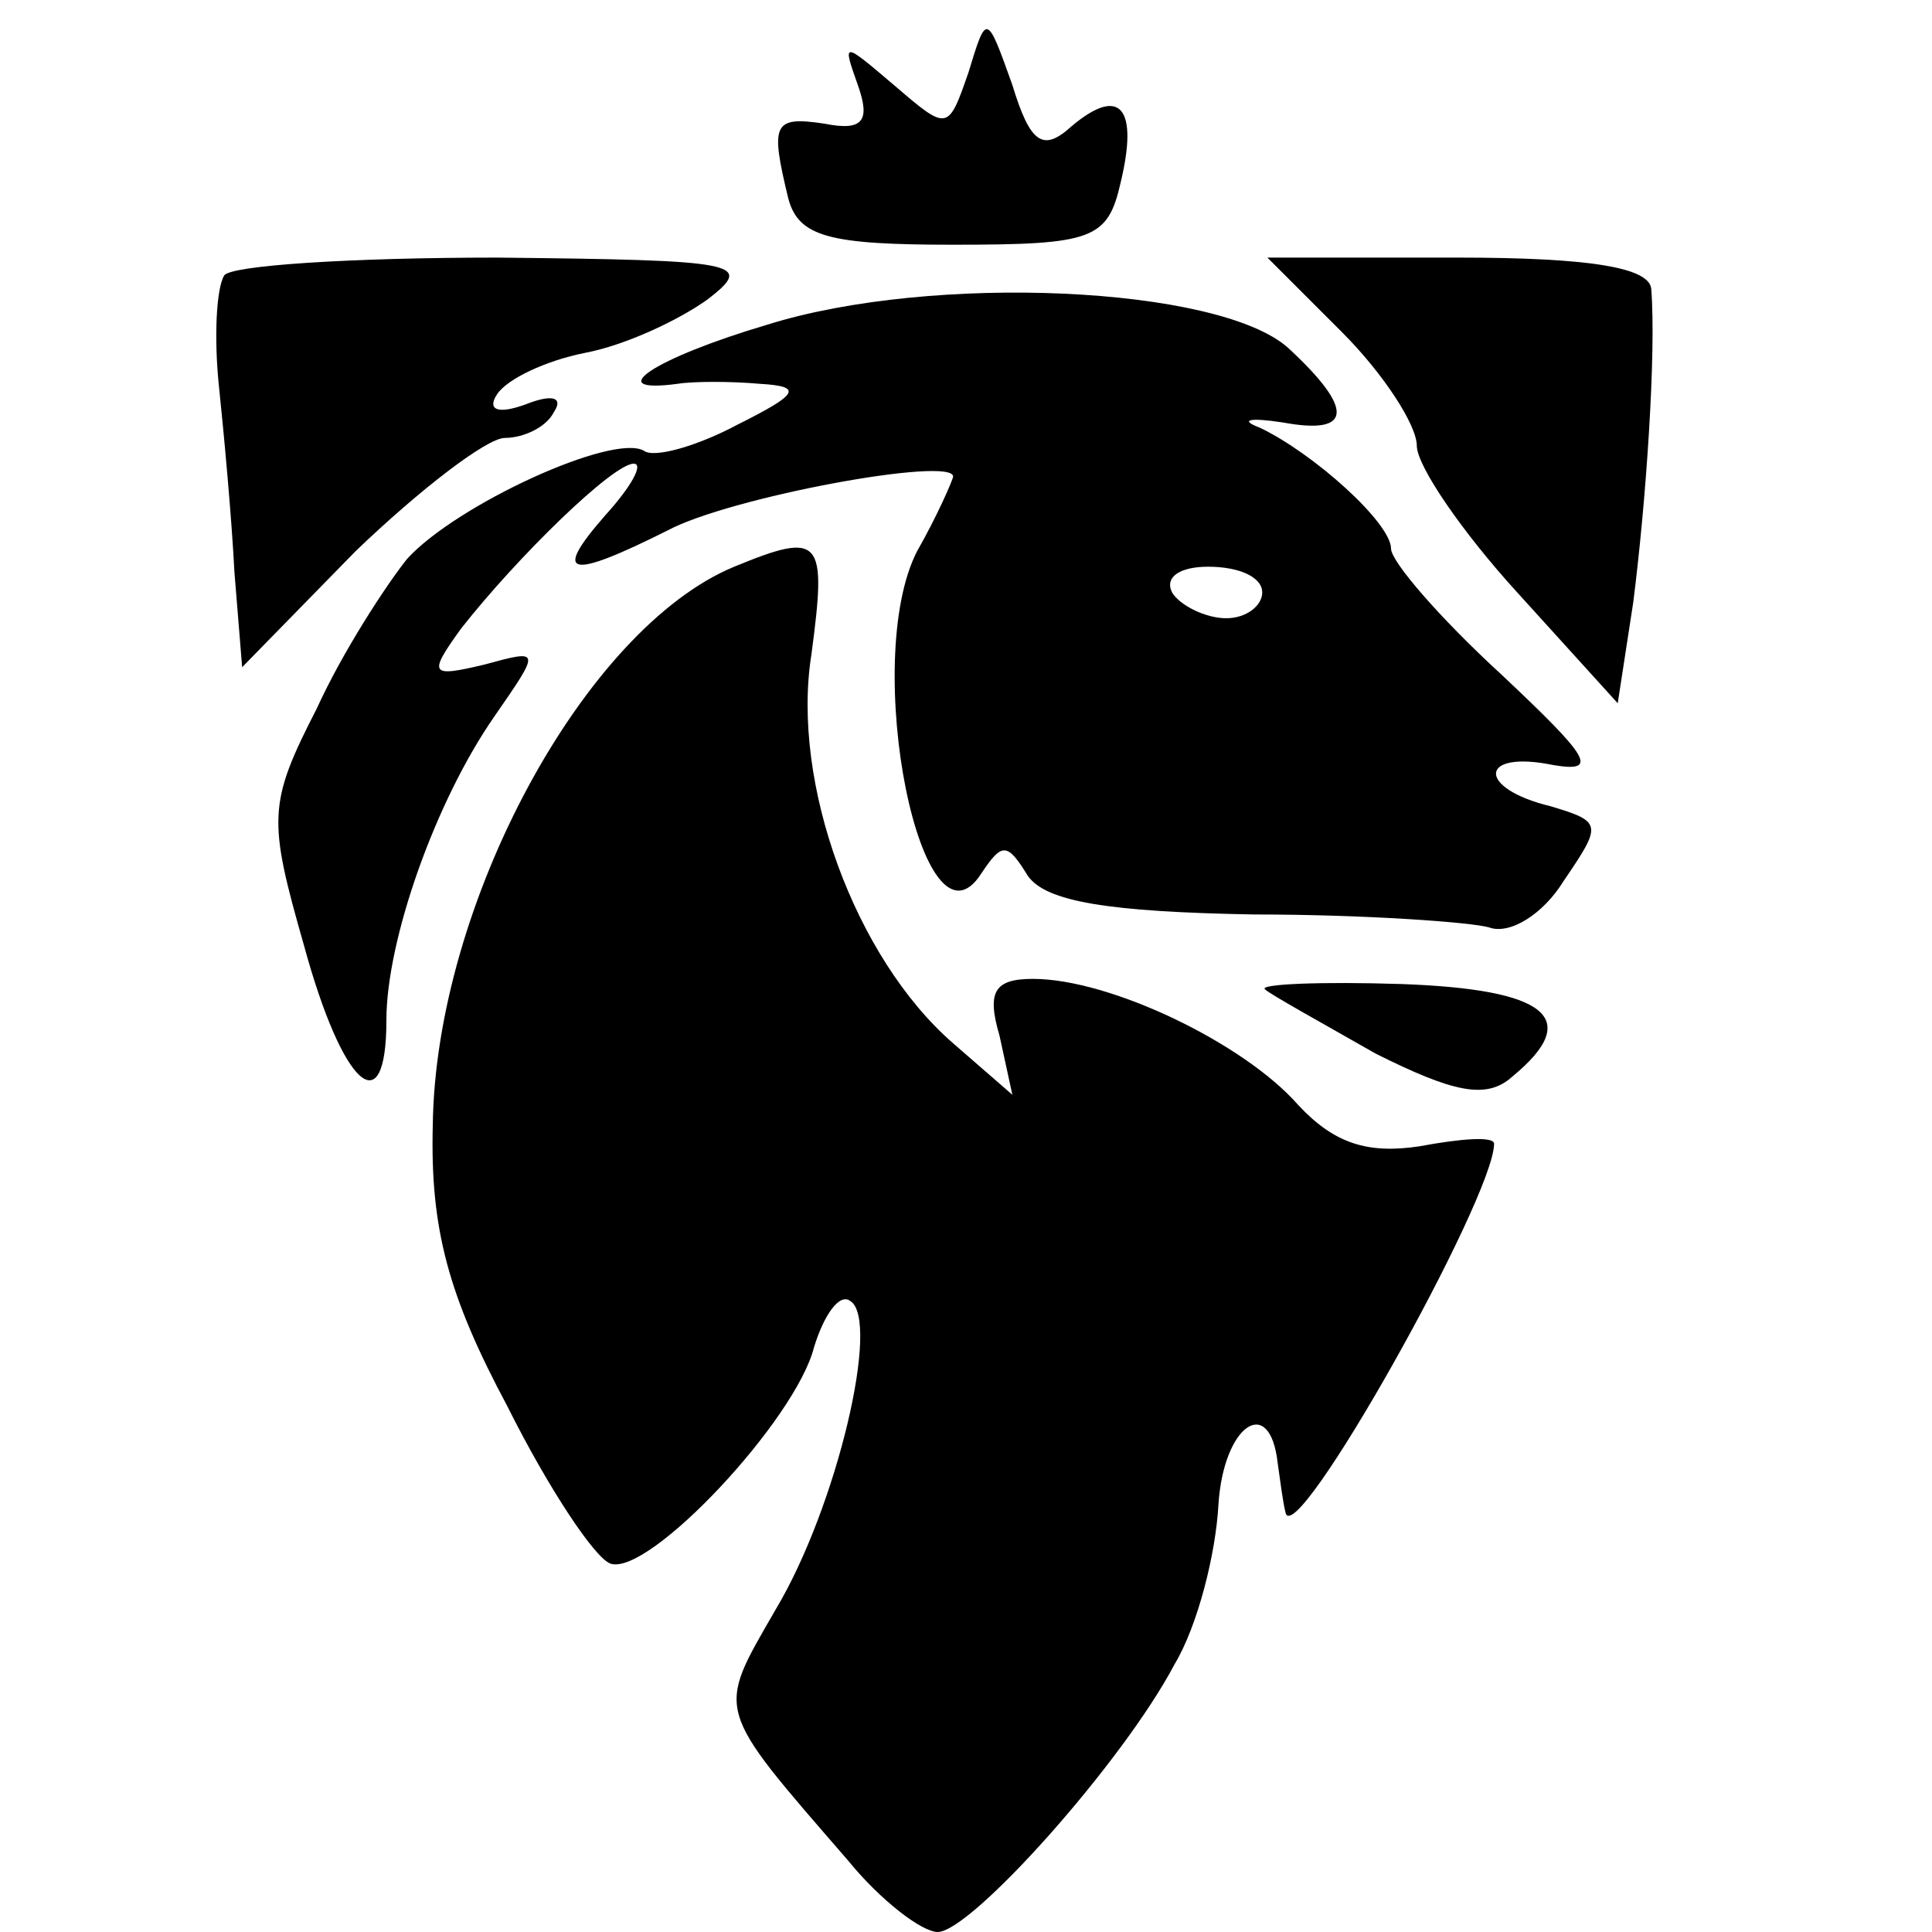
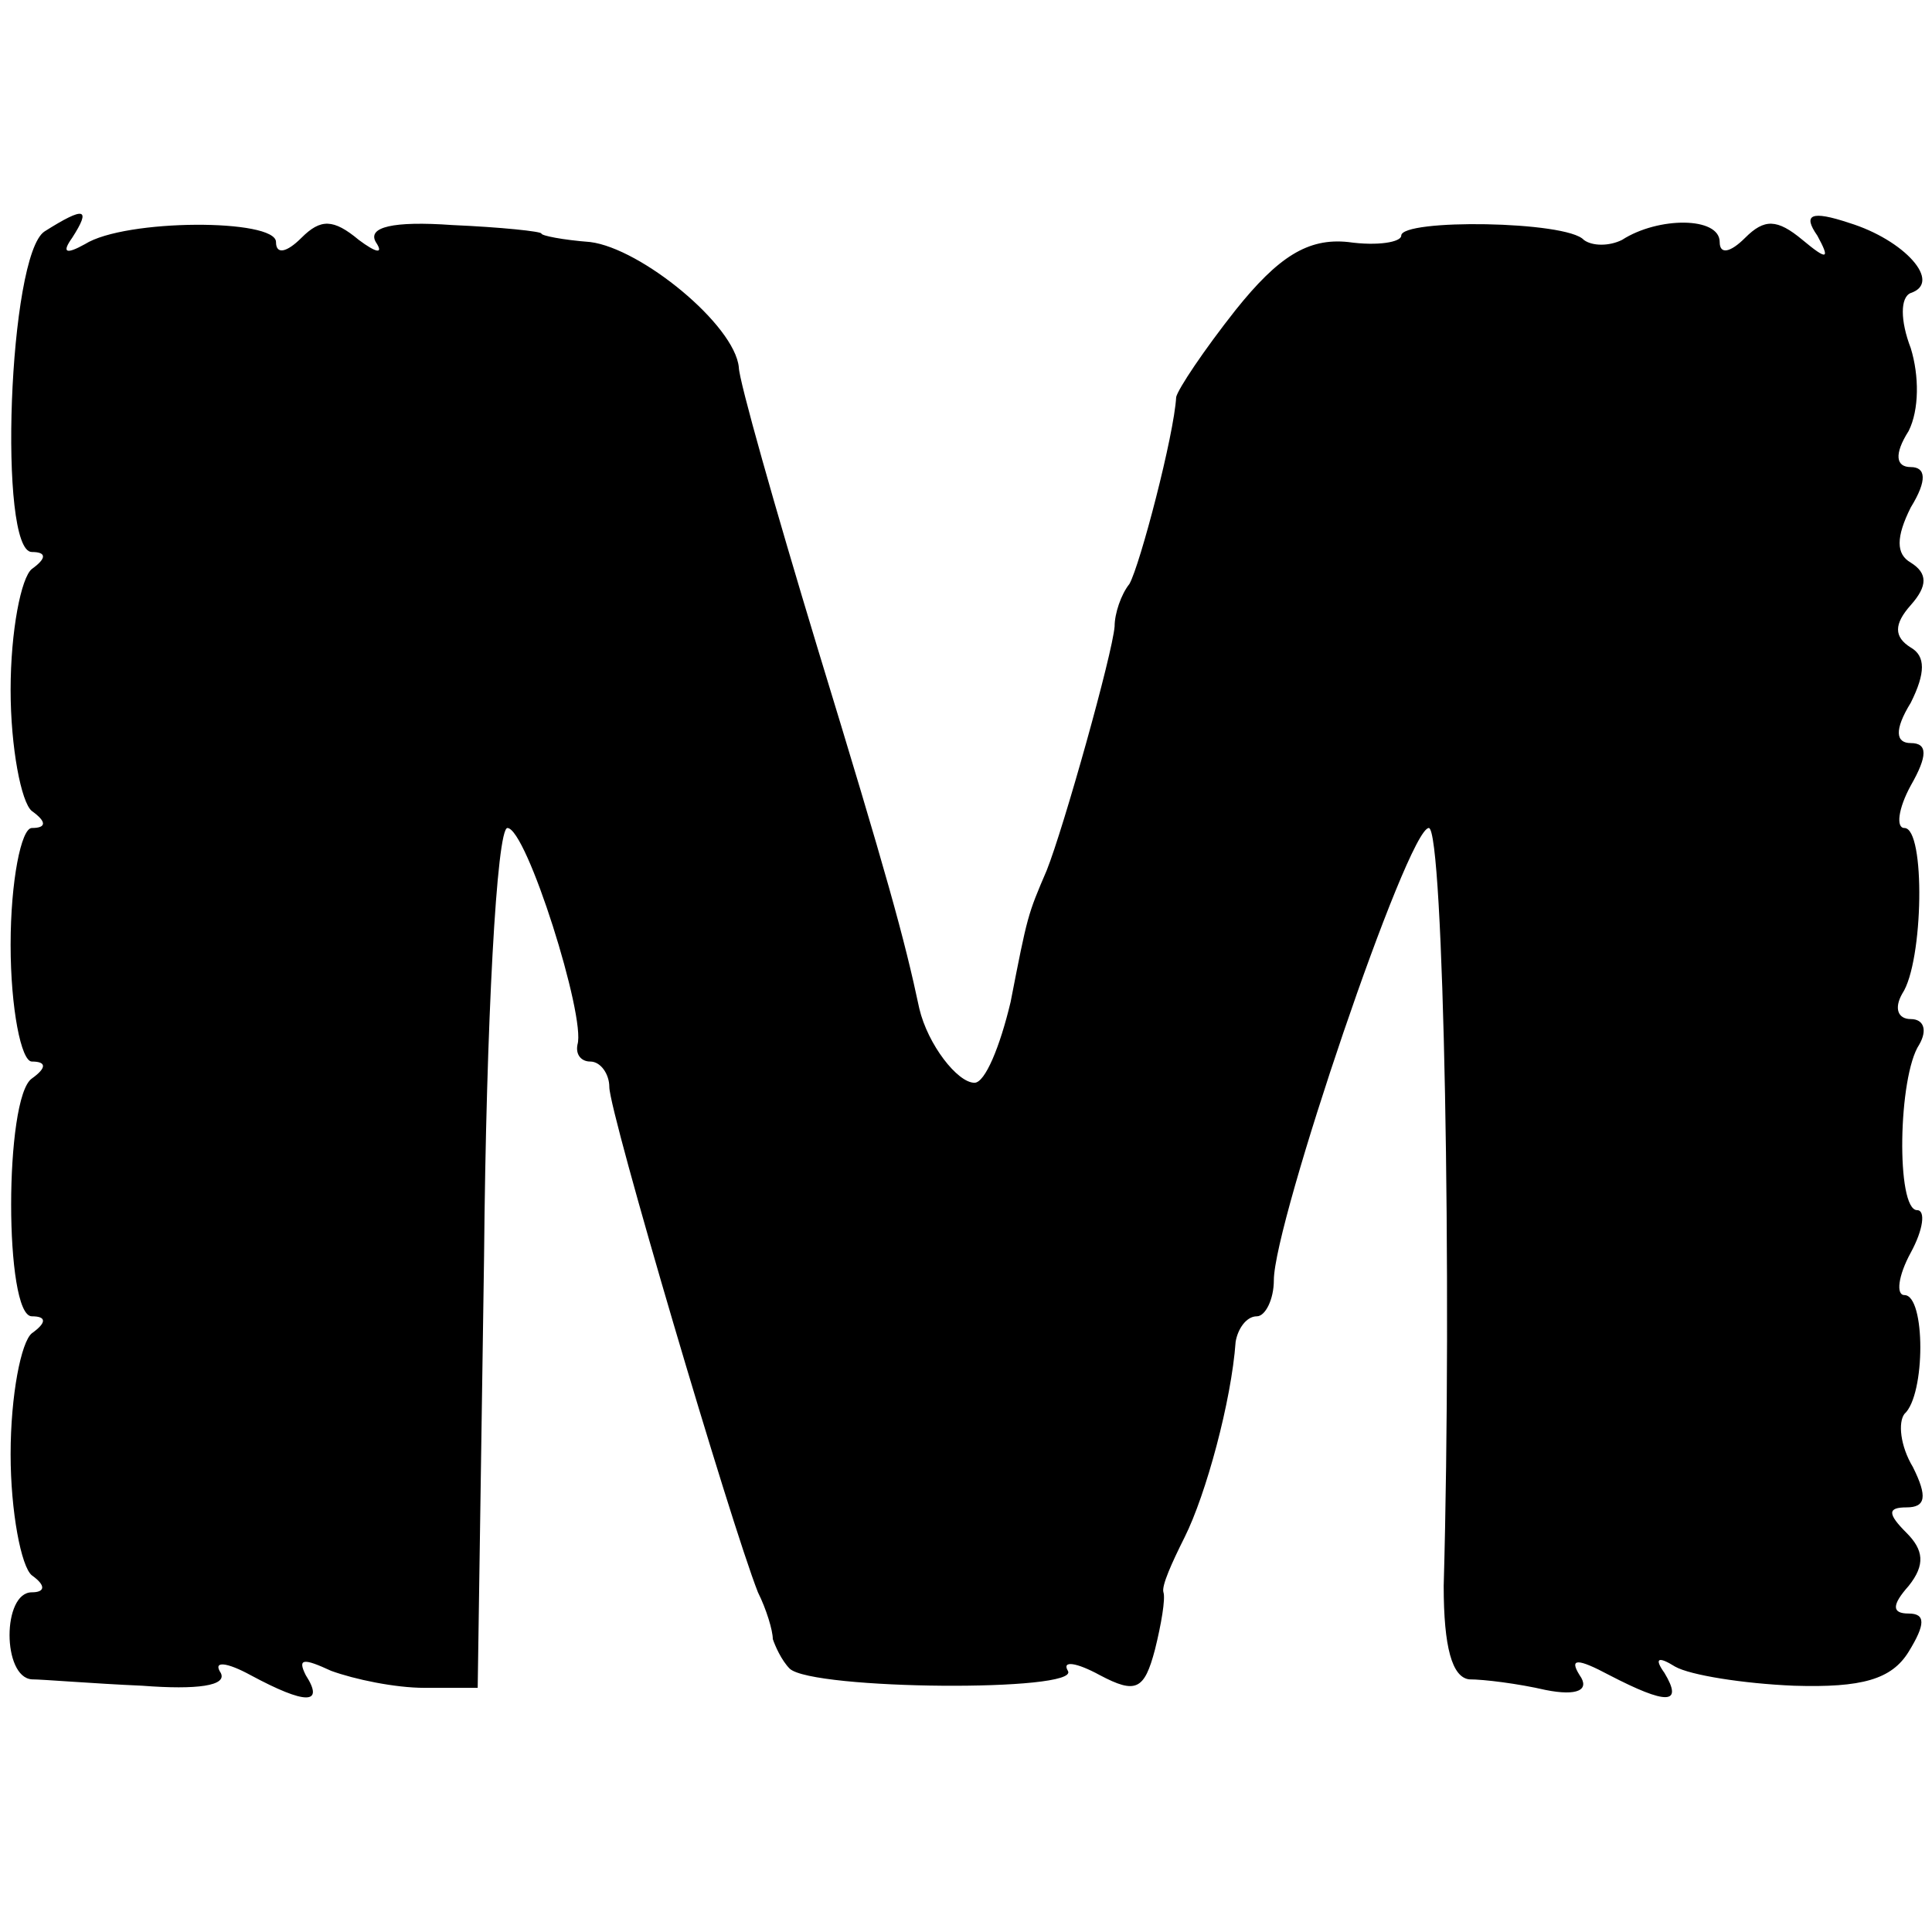
- <svg xmlns="http://www.w3.org/2000/svg" version="1.0" width="75pt" height="75pt" viewBox="0 0 75 75" preserveAspectRatio="xMidYMid meet">
-   <g transform="translate(0,75) scale(0.1,-0.1)" fill="#000000" stroke="none">
-     <path d="M376 722 c-8 -23 -8 -23 -29 -5 -20 17 -20 17 -14 0 5 -14 2 -18 -13 -15 -20 3 -21 0 -14 -29 4 -15 16 -18 64 -18 54 0 60 2 65 24 7 29 0 38 -19 22 -11 -10 -16 -7 -23 16 -10 28 -10 28 -17 5z" />
-     <path d="M87 643 c-3 -5 -4 -24 -2 -43 2 -19 5 -52 6 -72 l3 -37 44 45 c25 24 51 44 58 44 7 0 16 4 19 10 4 6 -1 7 -11 3 -11 -4 -15 -2 -11 4 4 6 19 13 34 16 16 3 37 13 48 21 18 14 12 15 -82 16 -56 0 -104 -3 -106 -7z" />
-     <path d="M521 621 c16 -16 29 -36 29 -44 0 -8 18 -34 39 -57 l39 -43 6 39 c5 39 9 97 7 122 -1 8 -23 12 -75 12 l-74 0 29 -29z" />
-     <path d="M298 624 c-44 -13 -65 -27 -35 -23 6 1 21 1 32 0 17 -1 15 -4 -9 -16 -15 -8 -32 -13 -36 -10 -12 7 -73 -21 -92 -42 -8 -10 -25 -36 -35 -58 -19 -37 -19 -43 -5 -92 15 -55 32 -70 32 -29 0 31 19 85 42 118 18 26 18 26 -4 20 -21 -5 -22 -4 -9 14 22 28 59 64 67 64 4 0 -1 -9 -11 -20 -21 -24 -14 -25 24 -6 24 13 111 29 111 21 0 -1 -6 -15 -14 -29 -22 -43 2 -161 25 -125 8 12 10 12 18 -1 7 -10 31 -14 88 -15 43 0 84 -3 91 -5 8 -3 21 5 29 18 15 22 15 23 -5 29 -29 7 -28 22 1 16 18 -3 14 3 -20 35 -24 22 -43 44 -43 49 0 10 -30 37 -51 47 -8 3 -4 4 9 2 27 -5 28 5 2 29 -27 24 -138 29 -202 9z m192 -104 c0 -5 -6 -10 -14 -10 -8 0 -18 5 -21 10 -3 6 3 10 14 10 12 0 21 -4 21 -10z" />
-     <path d="M285 530 c-58 -24 -116 -131 -117 -217 -1 -40 6 -66 29 -109 16 -32 34 -59 40 -61 15 -5 72 56 79 84 4 13 10 21 14 18 12 -7 -5 -80 -29 -120 -23 -40 -24 -37 28 -97 13 -16 29 -28 35 -28 13 0 72 66 92 104 9 15 16 43 17 62 2 31 20 43 23 16 1 -7 2 -15 3 -19 3 -17 81 122 81 143 0 3 -13 2 -29 -1 -20 -3 -33 1 -47 16 -21 24 -73 49 -103 49 -15 0 -18 -5 -13 -22 l5 -23 -23 20 c-38 33 -63 101 -55 151 6 45 4 48 -30 34z" />
-     <path d="M491 366 c2 -2 22 -13 43 -25 30 -15 43 -18 53 -9 28 23 13 34 -43 36 -31 1 -55 0 -53 -2z" />
+ <svg xmlns="http://www.w3.org/2000/svg" version="1.0" width="91pt" height="91pt" viewBox="0 0 91 91" preserveAspectRatio="xMidYMid meet">
+   <g transform="translate(0,91) scale(0.1,-0.1)" fill="#000000" stroke="none">
+     <path d="M21 801 c-17 -11 -22 -151 -6 -151 7 0 7 -3 0 -8 -5 -4 -10 -29 -10 -57 0 -27 5 -53 10 -57 7 -5 7 -8 0 -8 -5 0 -10 -25 -10 -55 0 -30 5 -55 10 -55 7 0 7 -3 0 -8 -13 -9 -13 -112 0 -112 7 0 7 -3 0 -8 -5 -4 -10 -29 -10 -57 0 -27 5 -53 10 -57 7 -5 6 -8 0 -8 -14 0 -14 -40 0 -41 5 0 29 -2 52 -3 26 -2 40 0 37 6 -4 6 3 5 14 -1 26 -14 35 -14 26 0 -4 8 -1 8 12 2 11 -4 30 -8 44 -8 l25 0 3 203 c1 111 6 202 11 202 9 0 37 -89 33 -102 -1 -5 2 -8 6 -8 5 0 9 -6 9 -12 0 -12 57 -205 70 -238 4 -8 7 -18 7 -22 1 -3 4 -10 8 -14 11 -10 137 -11 131 -1 -3 5 4 4 15 -2 17 -9 21 -7 26 12 3 12 5 24 4 27 -1 3 4 14 10 26 10 20 22 64 24 92 1 6 5 12 10 12 4 0 8 8 8 17 0 27 63 213 73 213 7 0 11 -215 7 -357 0 -29 4 -43 12 -44 7 0 23 -2 36 -5 15 -3 21 0 16 7 -5 8 -1 8 14 0 27 -14 35 -14 26 1 -5 7 -3 8 5 3 7 -4 32 -8 56 -9 32 -1 46 3 54 16 8 13 8 18 0 18 -8 0 -8 4 0 13 8 10 7 17 -1 25 -9 9 -9 12 0 12 9 0 10 5 3 19 -6 10 -7 21 -4 25 10 9 10 56 0 56 -4 0 -3 9 3 20 6 11 7 20 3 20 -10 0 -9 63 1 78 4 7 2 12 -4 12 -6 0 -8 5 -4 12 10 15 11 78 1 78 -4 0 -3 9 3 20 8 14 8 20 0 20 -7 0 -8 6 0 19 7 14 7 22 0 26 -8 5 -8 11 0 20 8 9 8 15 0 20 -7 4 -7 12 0 26 8 13 7 19 0 19 -7 0 -8 6 -1 17 5 10 5 26 1 39 -5 13 -5 24 0 26 15 5 -3 25 -29 33 -18 6 -22 4 -15 -6 6 -11 5 -12 -7 -2 -12 10 -18 10 -27 1 -7 -7 -12 -8 -12 -2 0 12 -29 12 -46 1 -6 -3 -14 -3 -18 0 -8 9 -86 10 -86 2 0 -3 -11 -5 -25 -3 -19 2 -33 -7 -53 -32 -15 -19 -27 -37 -28 -41 -1 -18 -17 -79 -22 -88 -4 -5 -7 -14 -7 -20 -1 -13 -24 -95 -32 -115 -9 -21 -9 -21 -17 -62 -5 -21 -12 -38 -17 -38 -8 0 -22 18 -26 35 -7 33 -15 62 -48 170 -20 66 -37 126 -37 132 -2 20 -46 56 -70 59 -13 1 -23 3 -23 4 0 1 -19 3 -42 4 -28 2 -40 -1 -36 -8 4 -6 0 -5 -8 1 -12 10 -18 10 -27 1 -7 -7 -12 -8 -12 -2 0 11 -71 11 -90 -1 -9 -5 -11 -4 -6 3 9 14 6 15 -13 3z" />
  </g>
</svg>
